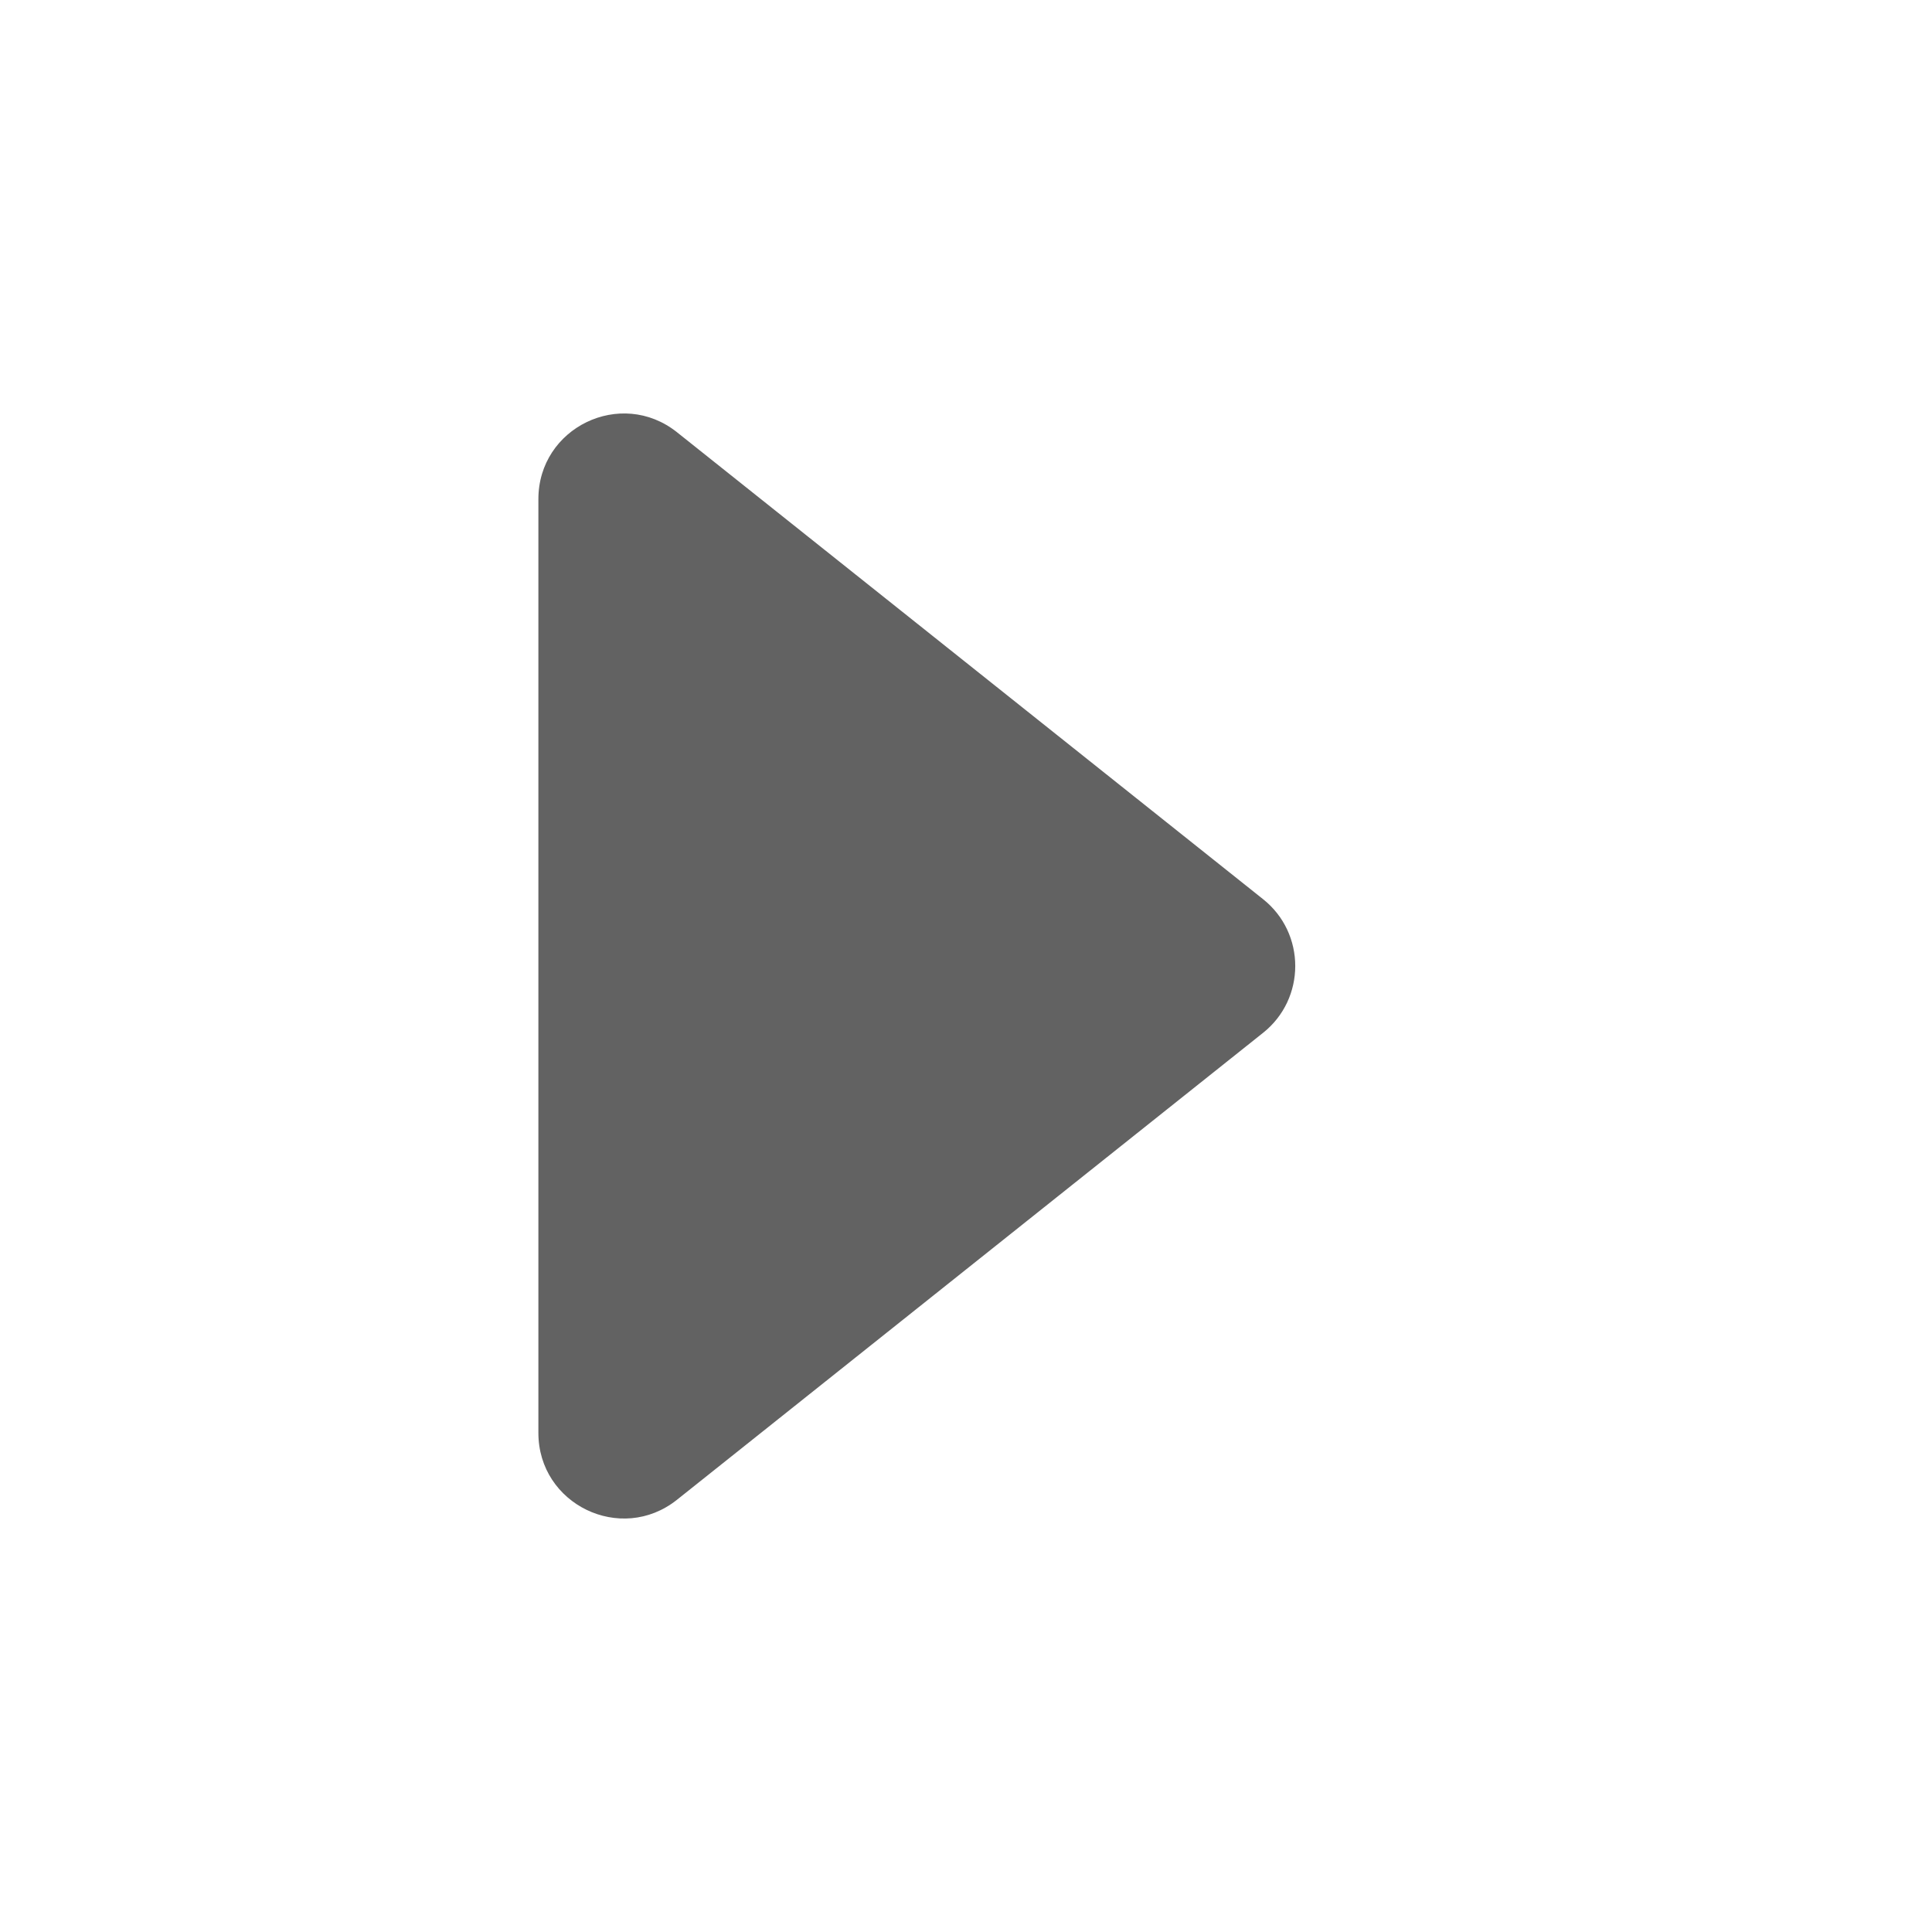
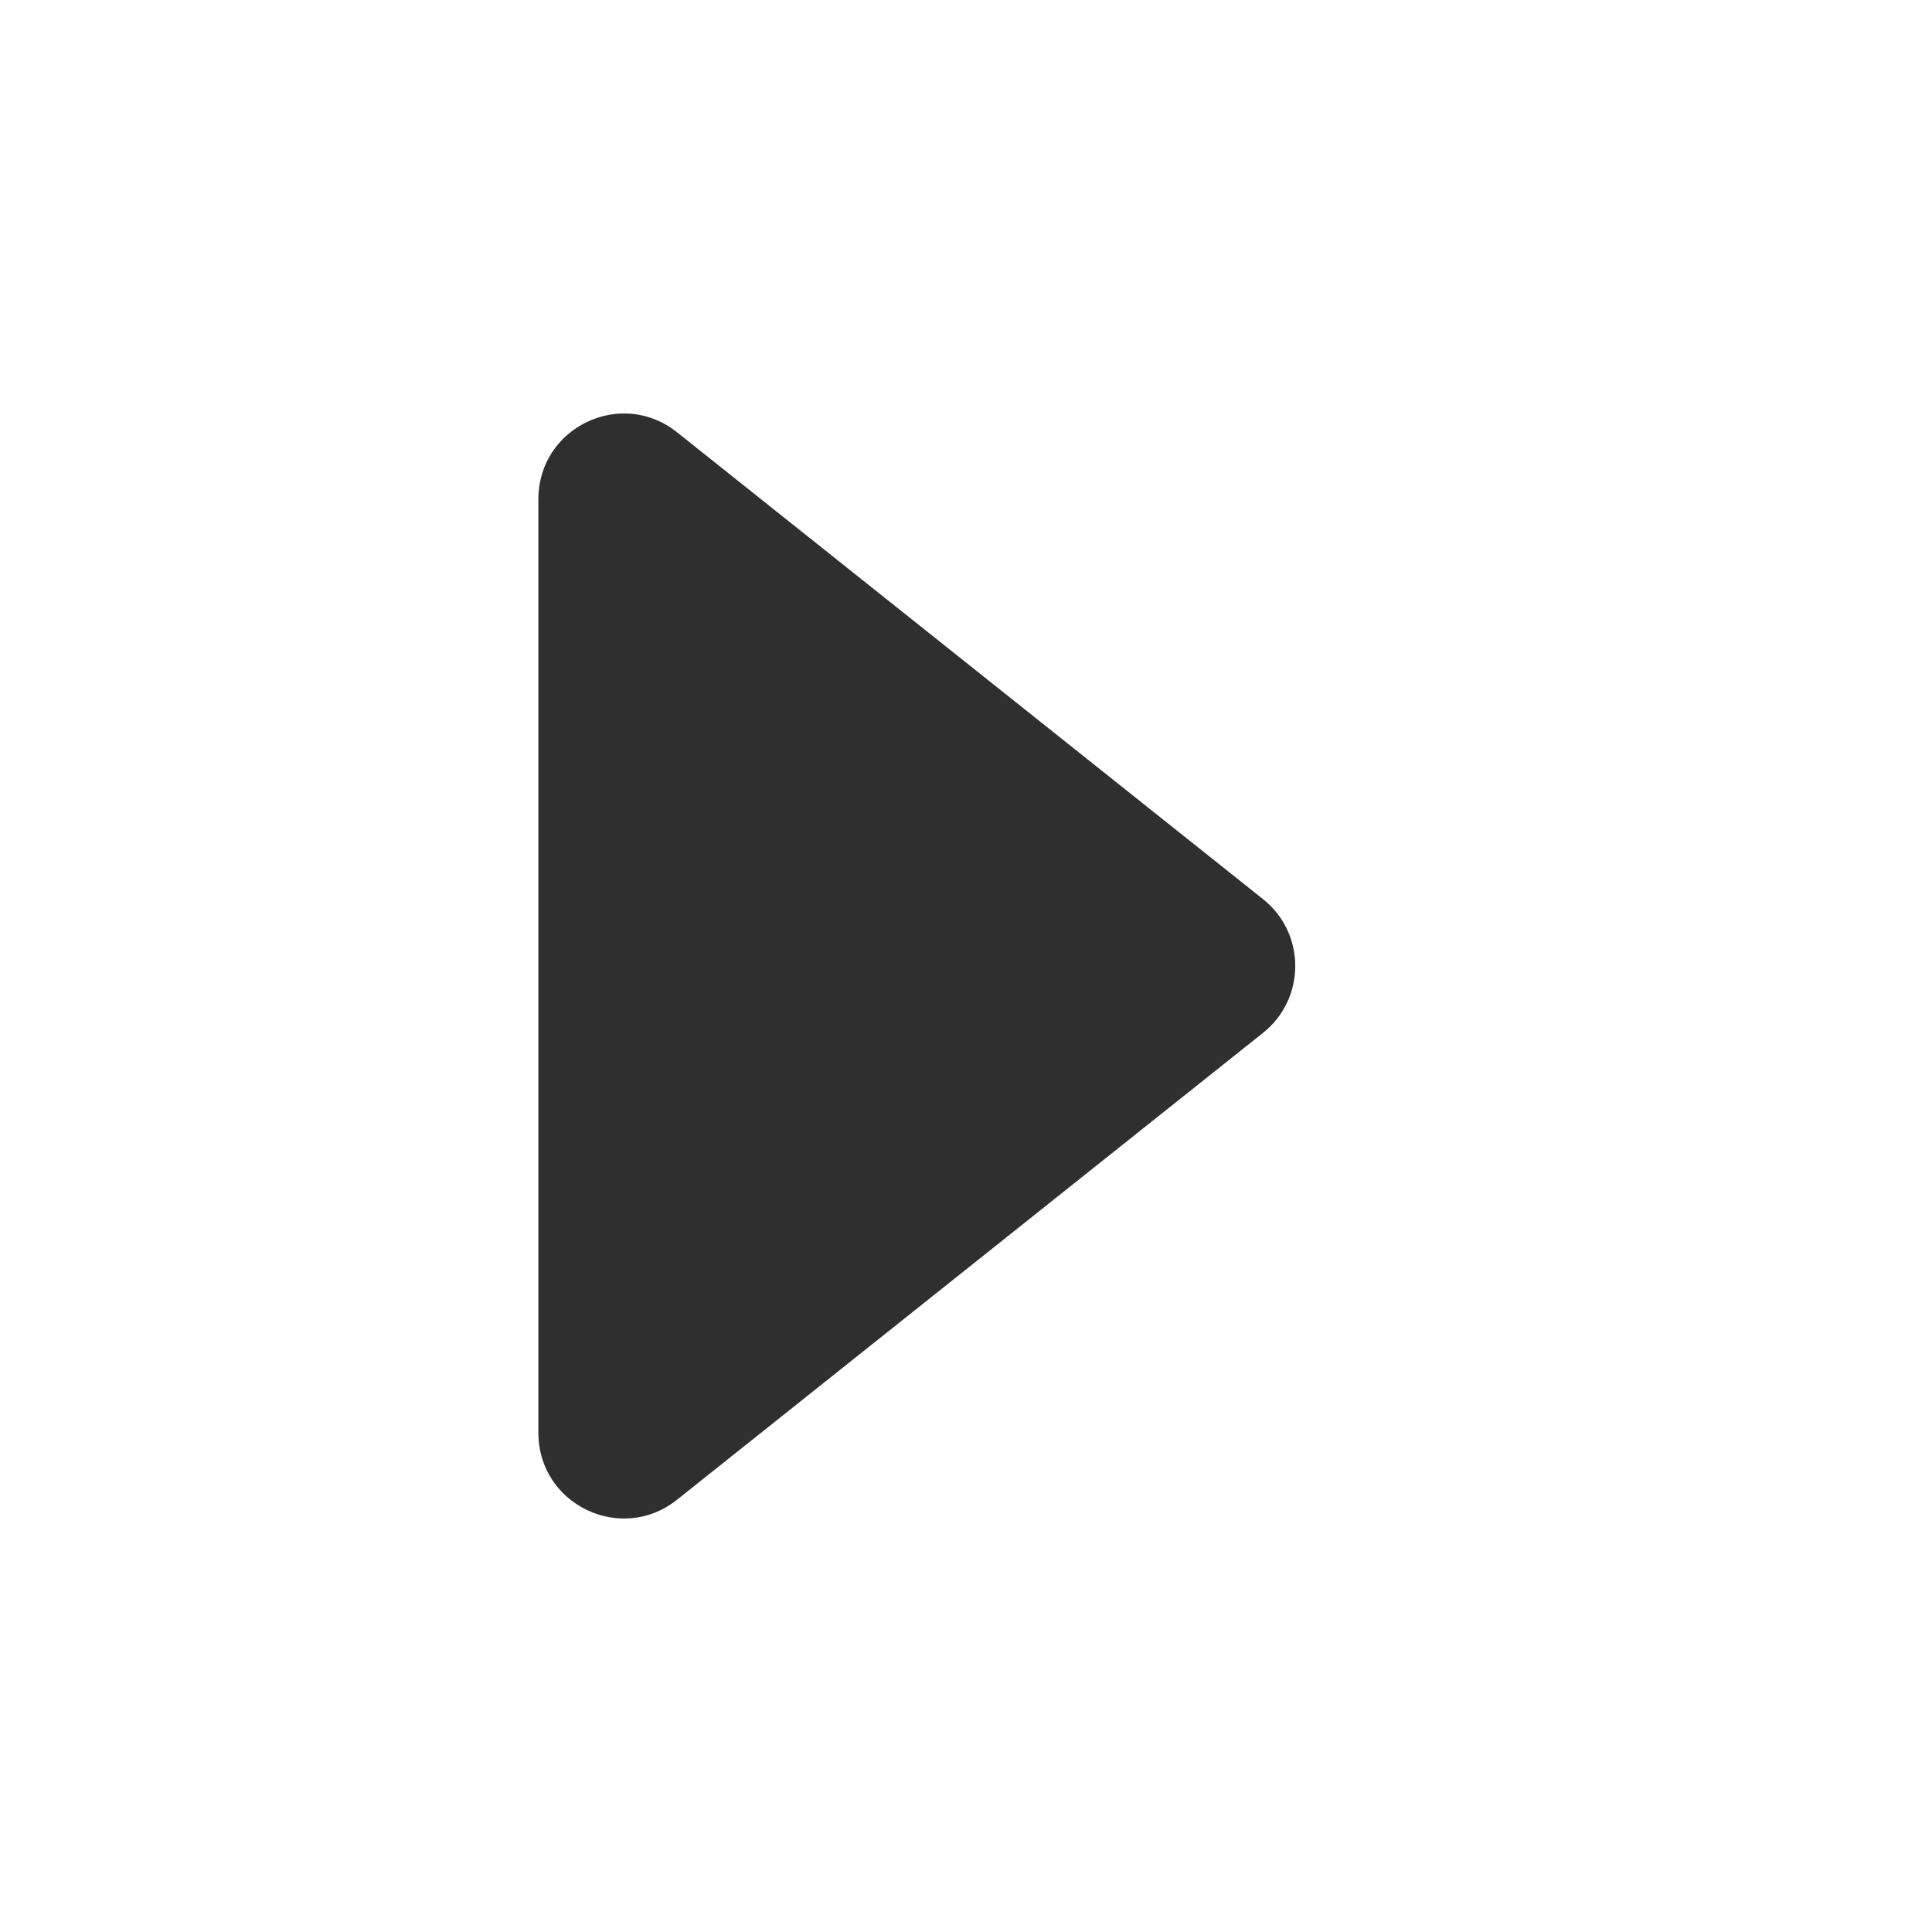
<svg xmlns="http://www.w3.org/2000/svg" version="1.1" id="Слой_1" x="0px" y="0px" viewBox="0 0 300 300" style="enable-background:new 0 0 300 300;" xml:space="preserve">
  <style type="text/css">
- 	.st0{fill:#626262;}
+ 	.st0{fill:#2f2f2f;}
</style>
  <g>
-     <path class="st0" d="M196.1,139.6l-91-72.5c-8.7-6.9-21.5-0.7-21.5,10.4v145c0,11.1,12.8,17.3,21.5,10.4l91-72.5   C202.8,155.1,202.8,144.9,196.1,139.6z" />
+     <path class="st0" d="M196.1,160.4l-91,72.5c-8.7,6.9-21.5,0.7-21.5-10.4v-145c0-11.1,12.8-17.3,21.5-10.4l91,72.5   C202.8,144.9,202.8,155.1,196.1,160.4z" />
  </g>
</svg>
